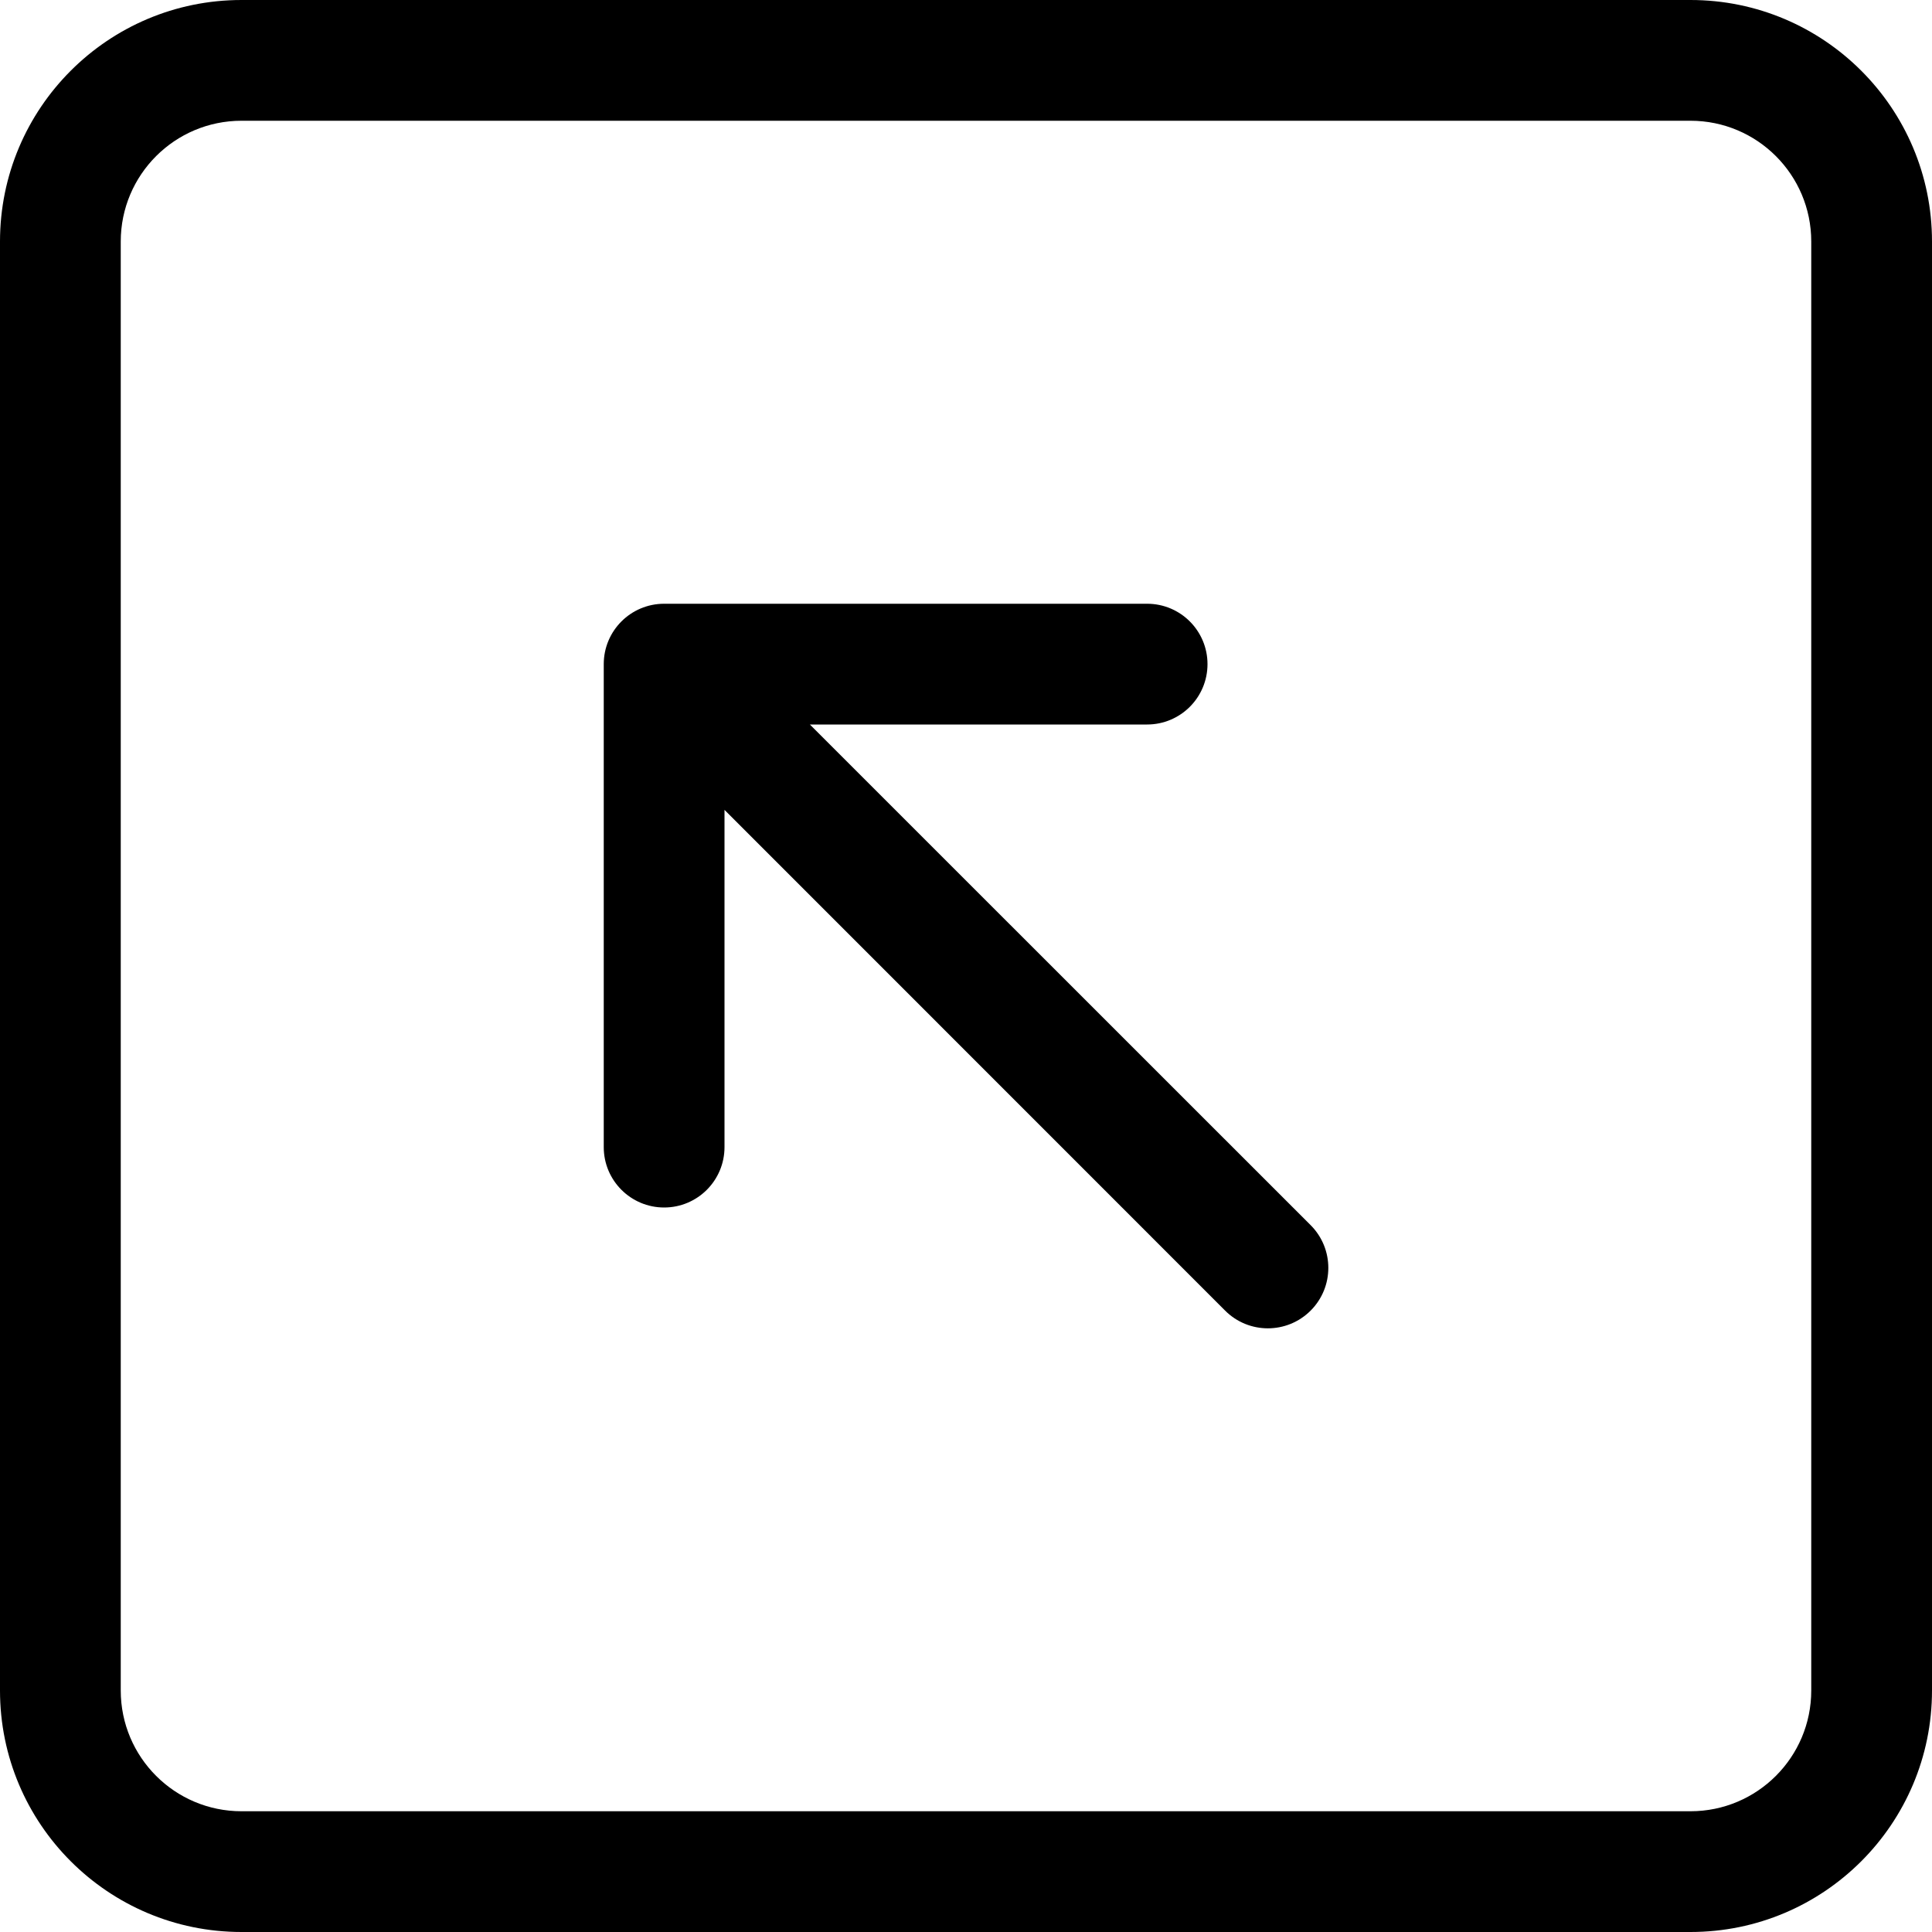
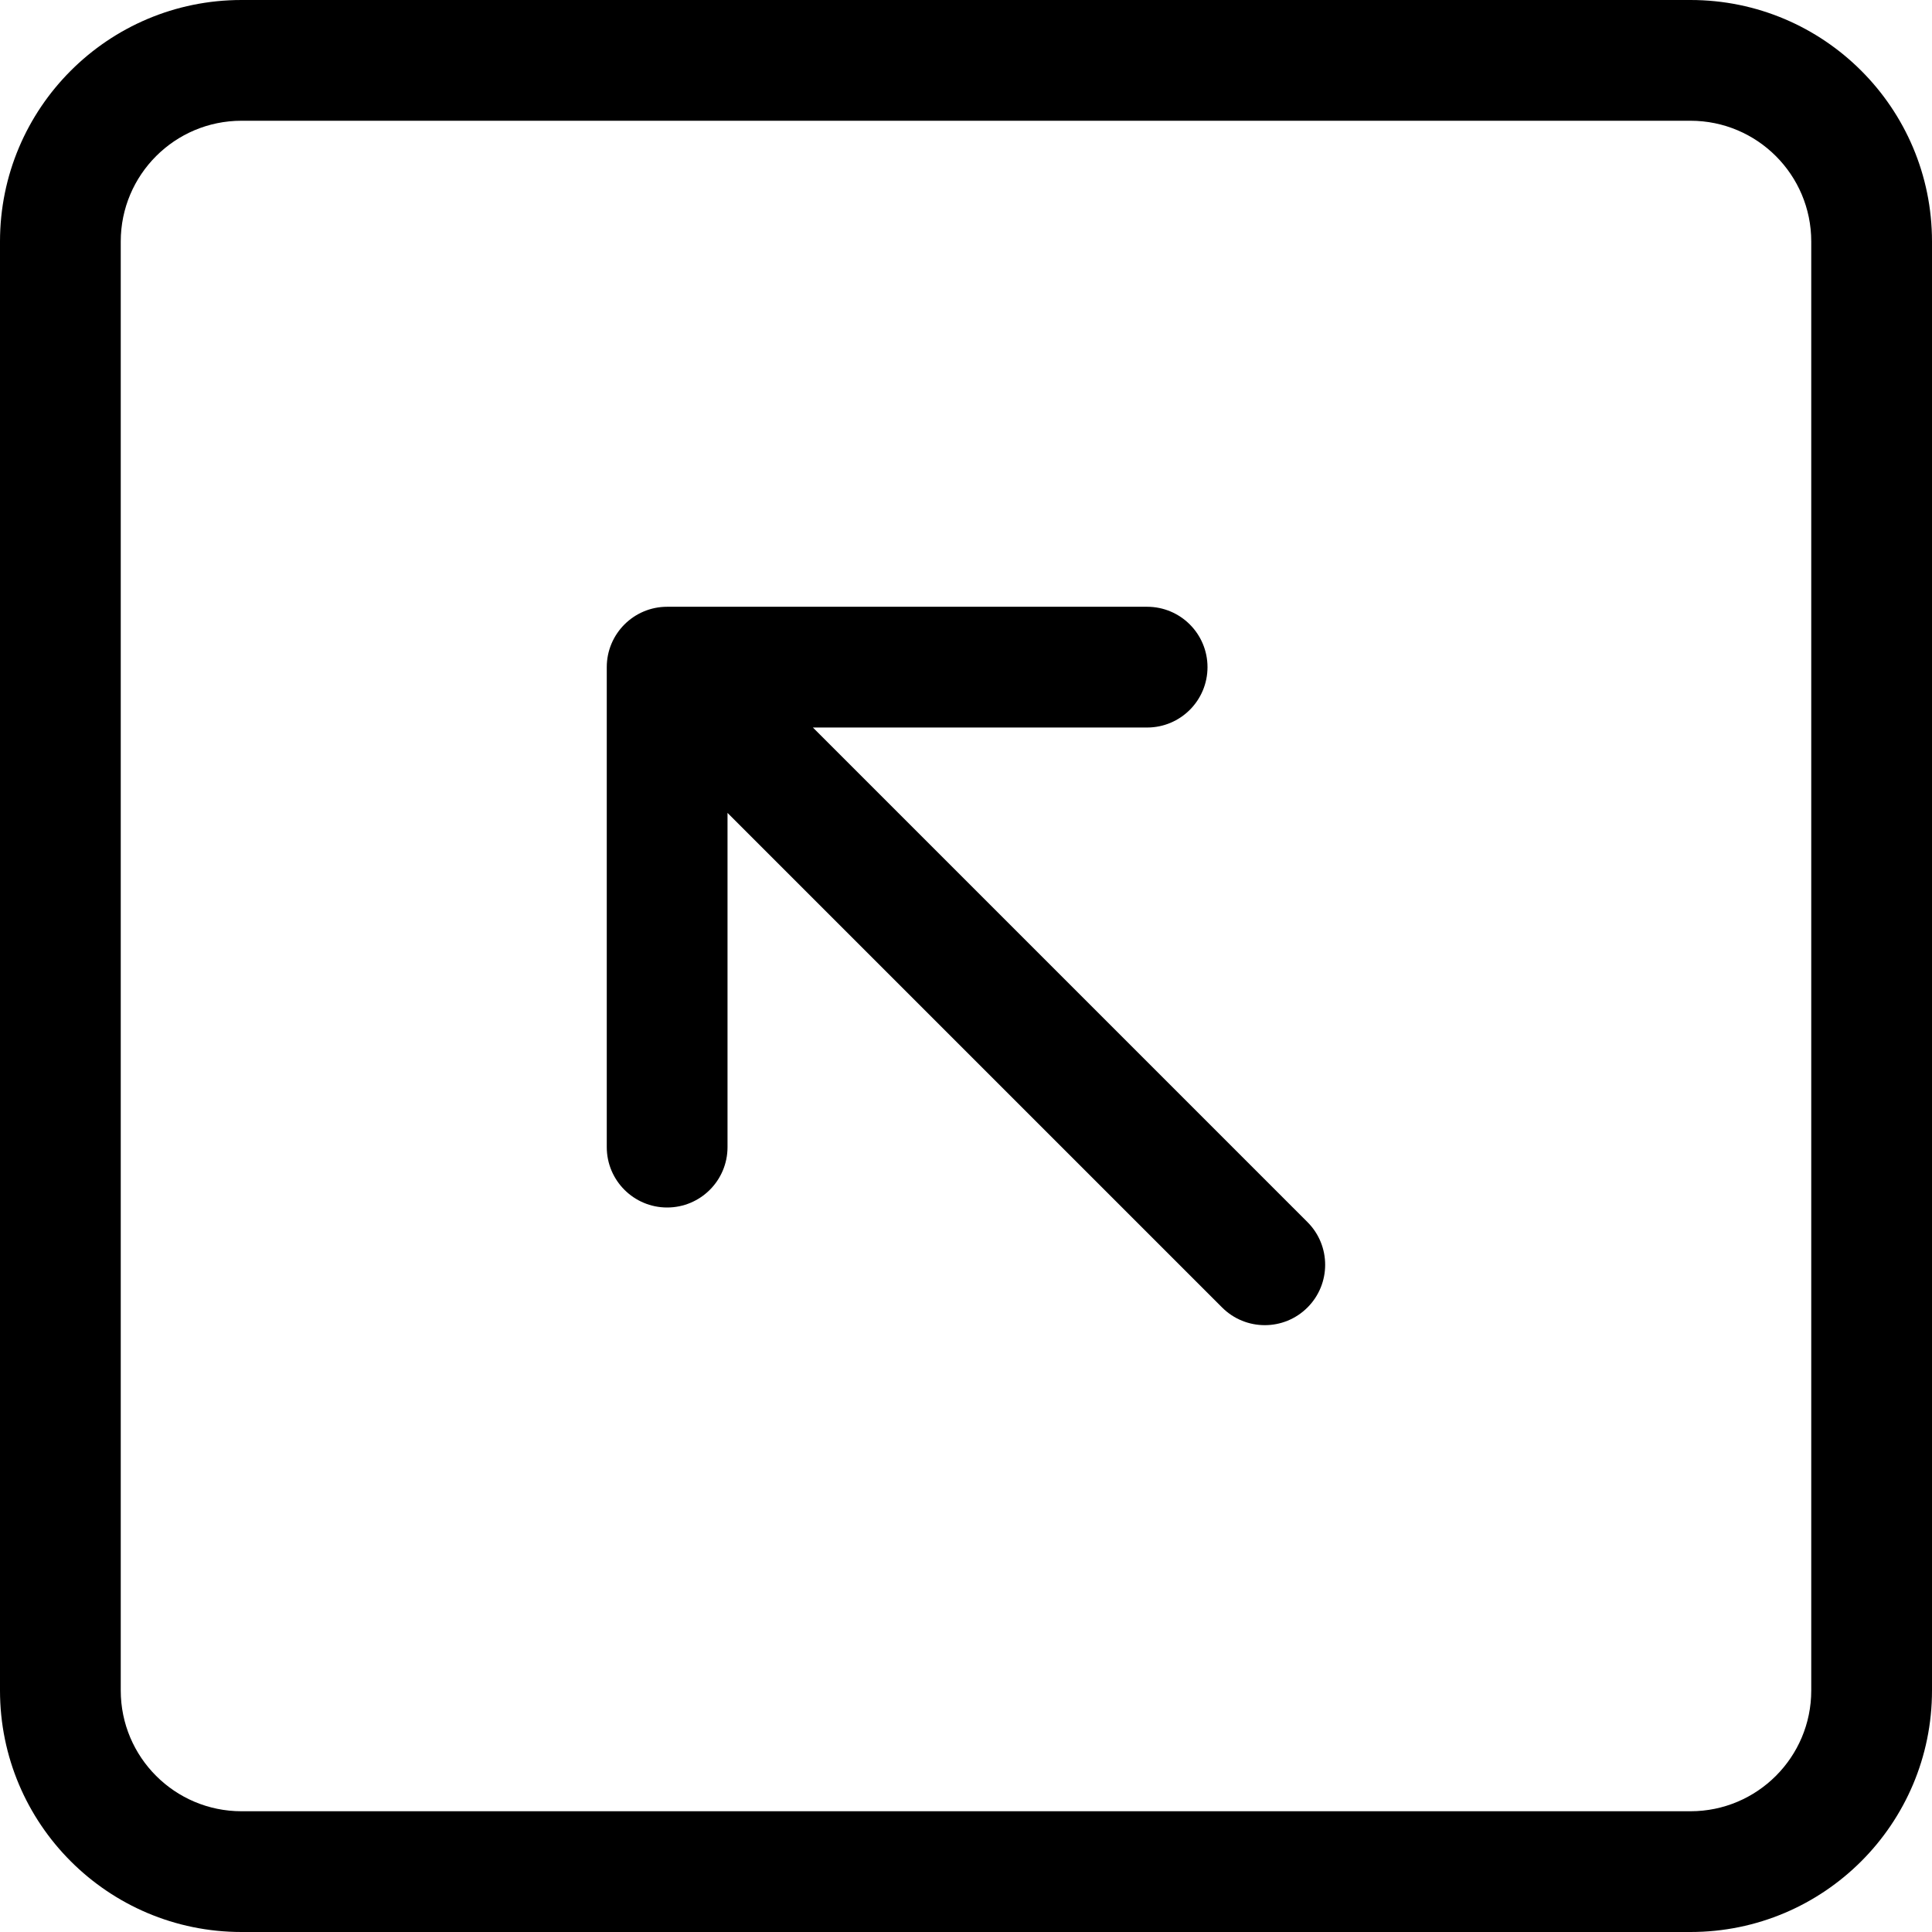
<svg xmlns="http://www.w3.org/2000/svg" width="1em" height="1em" viewBox="0 0 16 16" class="bi bi-arrow-up-left-square" fill="currentColor">
  <path fill-rule="evenodd" d="M14 1H2a1 1 0 0 0-1 1v12a1 1 0 0 0 1 1h12a1 1 0 0 0 1-1V2a1 1 0 0 0-1-1zM2 0a2 2 0 0 0-2 2v12a2 2 0 0 0 2 2h12a2 2 0 0 0 2-2V2a2 2 0 0 0-2-2H2z" />
-   <path fill-rule="evenodd" d="M5.5 5h4a.5.5 0 0 1 0 1H6.707l4.147 4.146a.5.5 0 0 1-.708.708L6 6.707V9.5a.5.5 0 0 1-1 0v-4a.5.5 0 0 1 .5-.5z" />
+   <path fill-rule="evenodd" d="M10.828 10.828a.5.5 0 0 1-.707 0L6.025 6.732V9.5a.5.5 0 0 1-1 0V5.525a.5.5 0 0 1 .5-.5H9.5a.5.5 0 0 1 0 1H6.732l4.096 4.096a.5.5 0 0 1 0 .707z" />
</svg>
